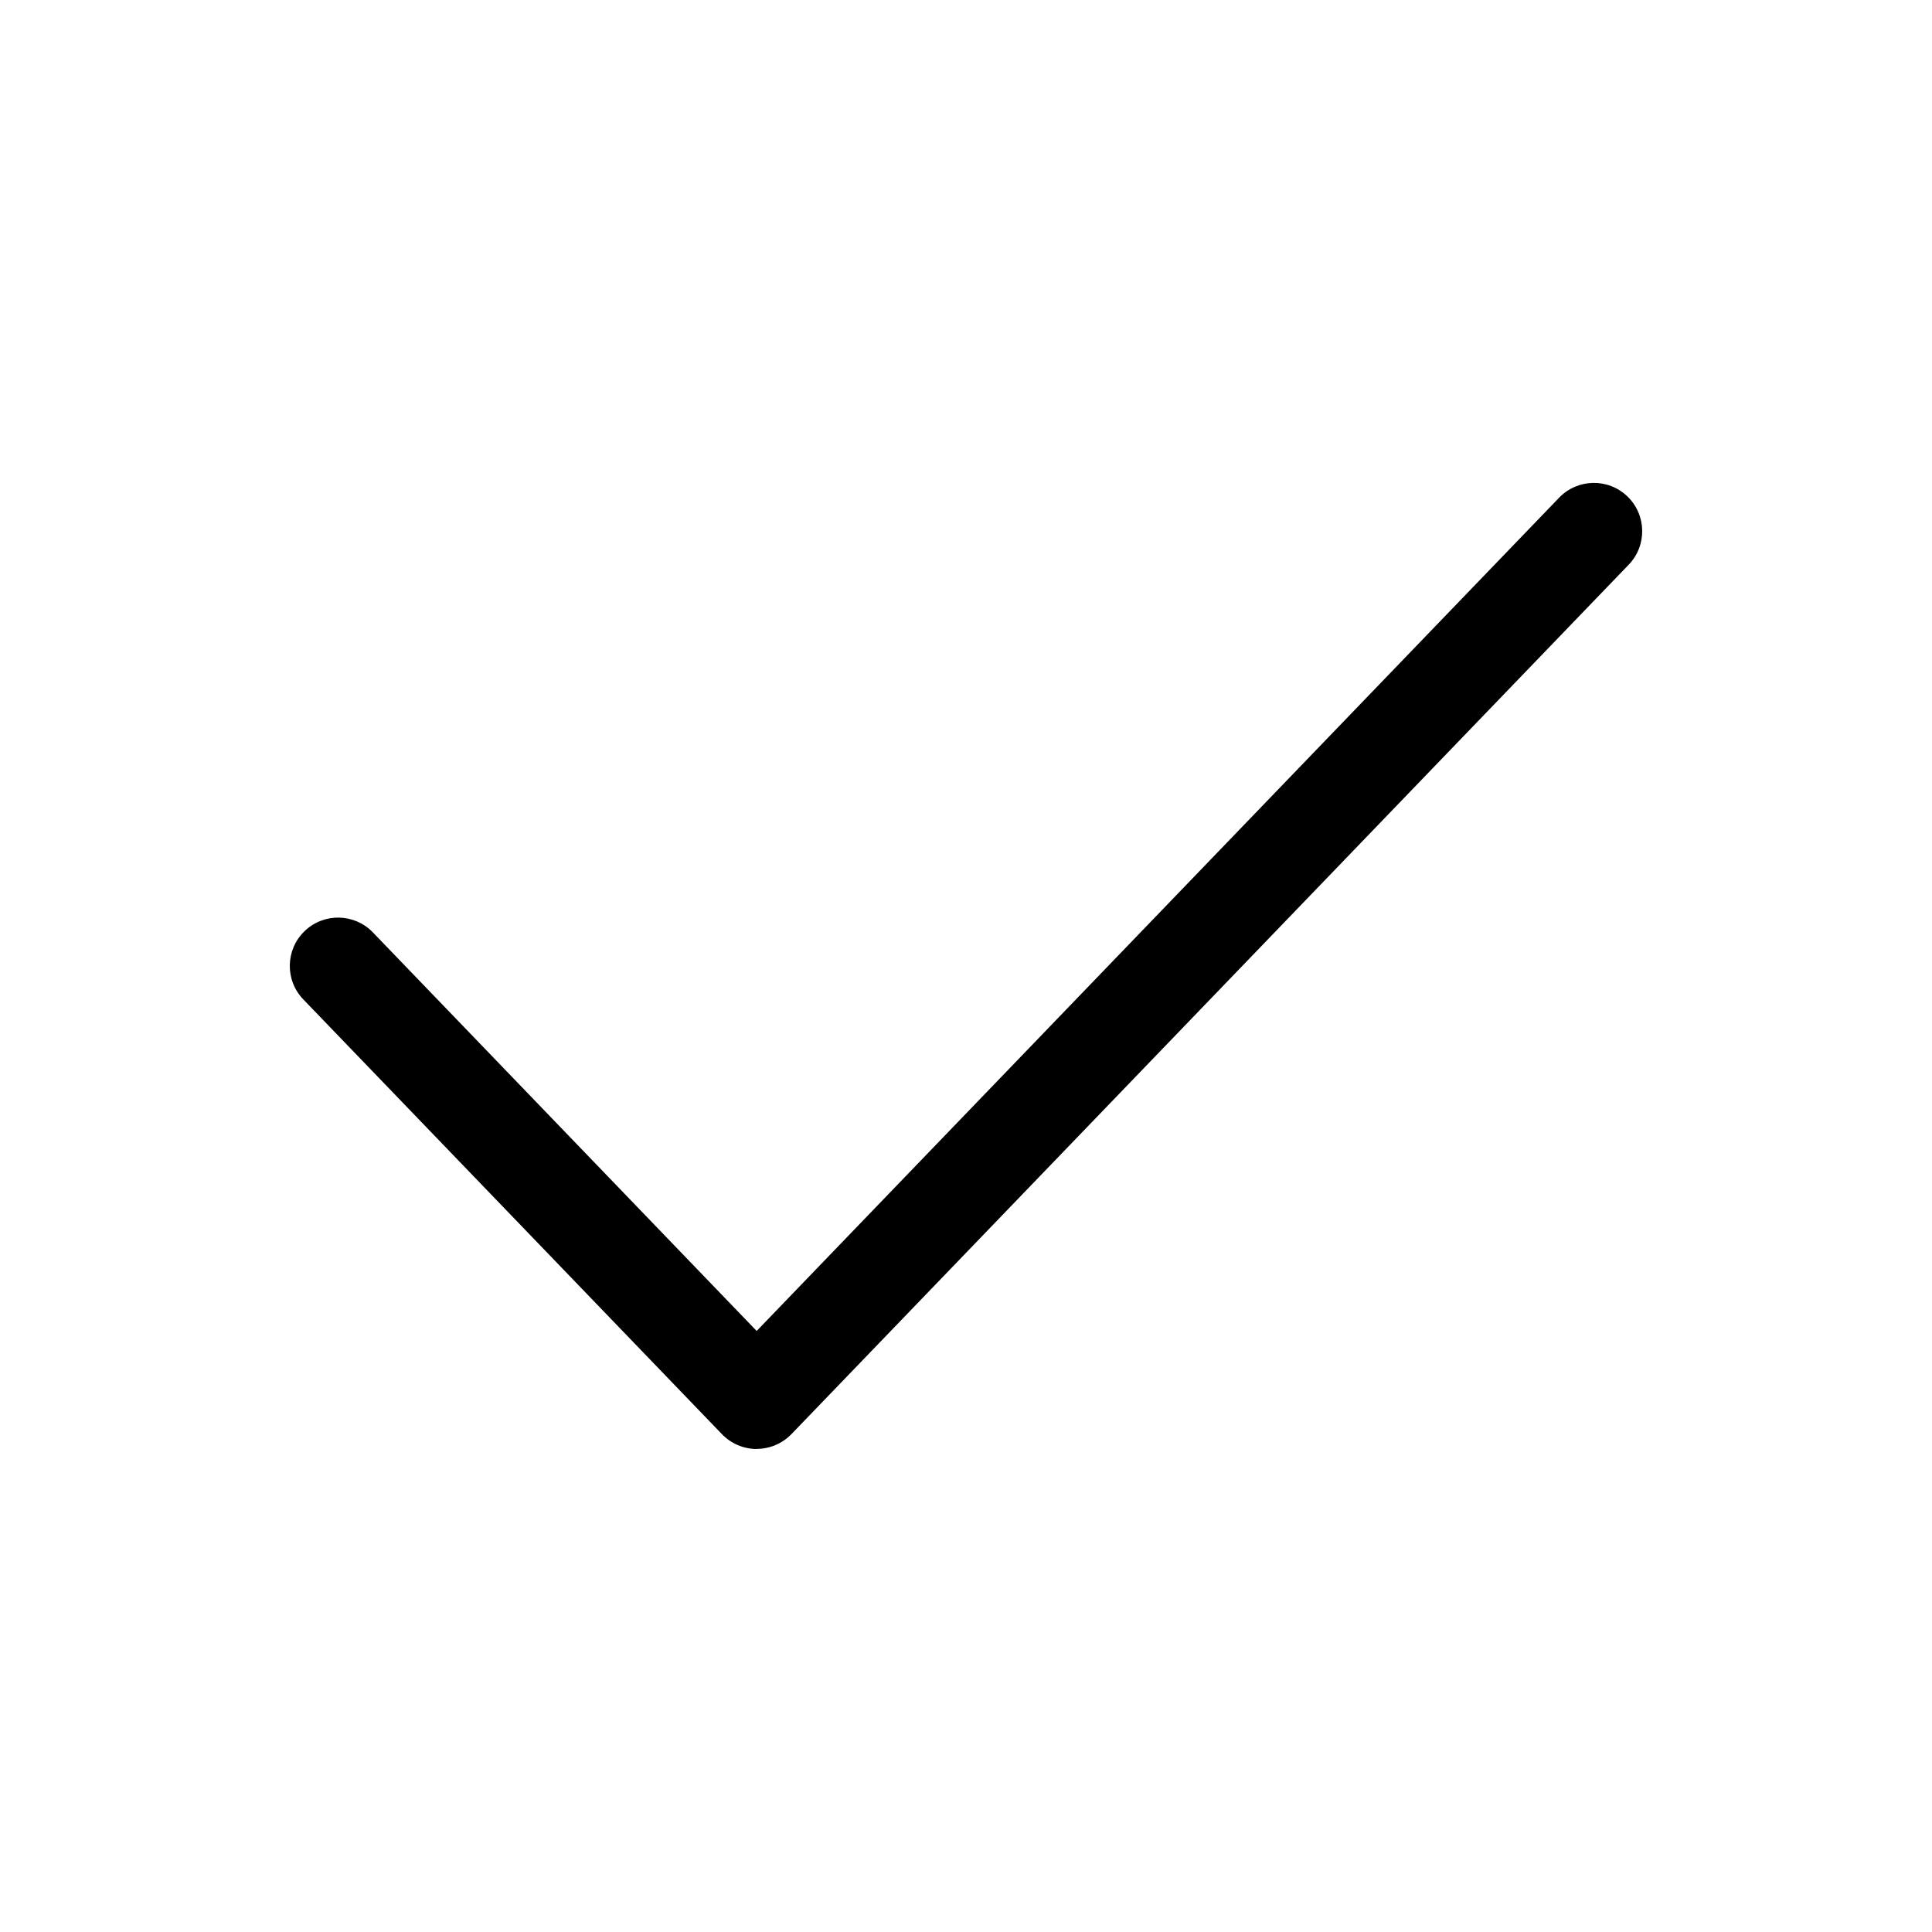
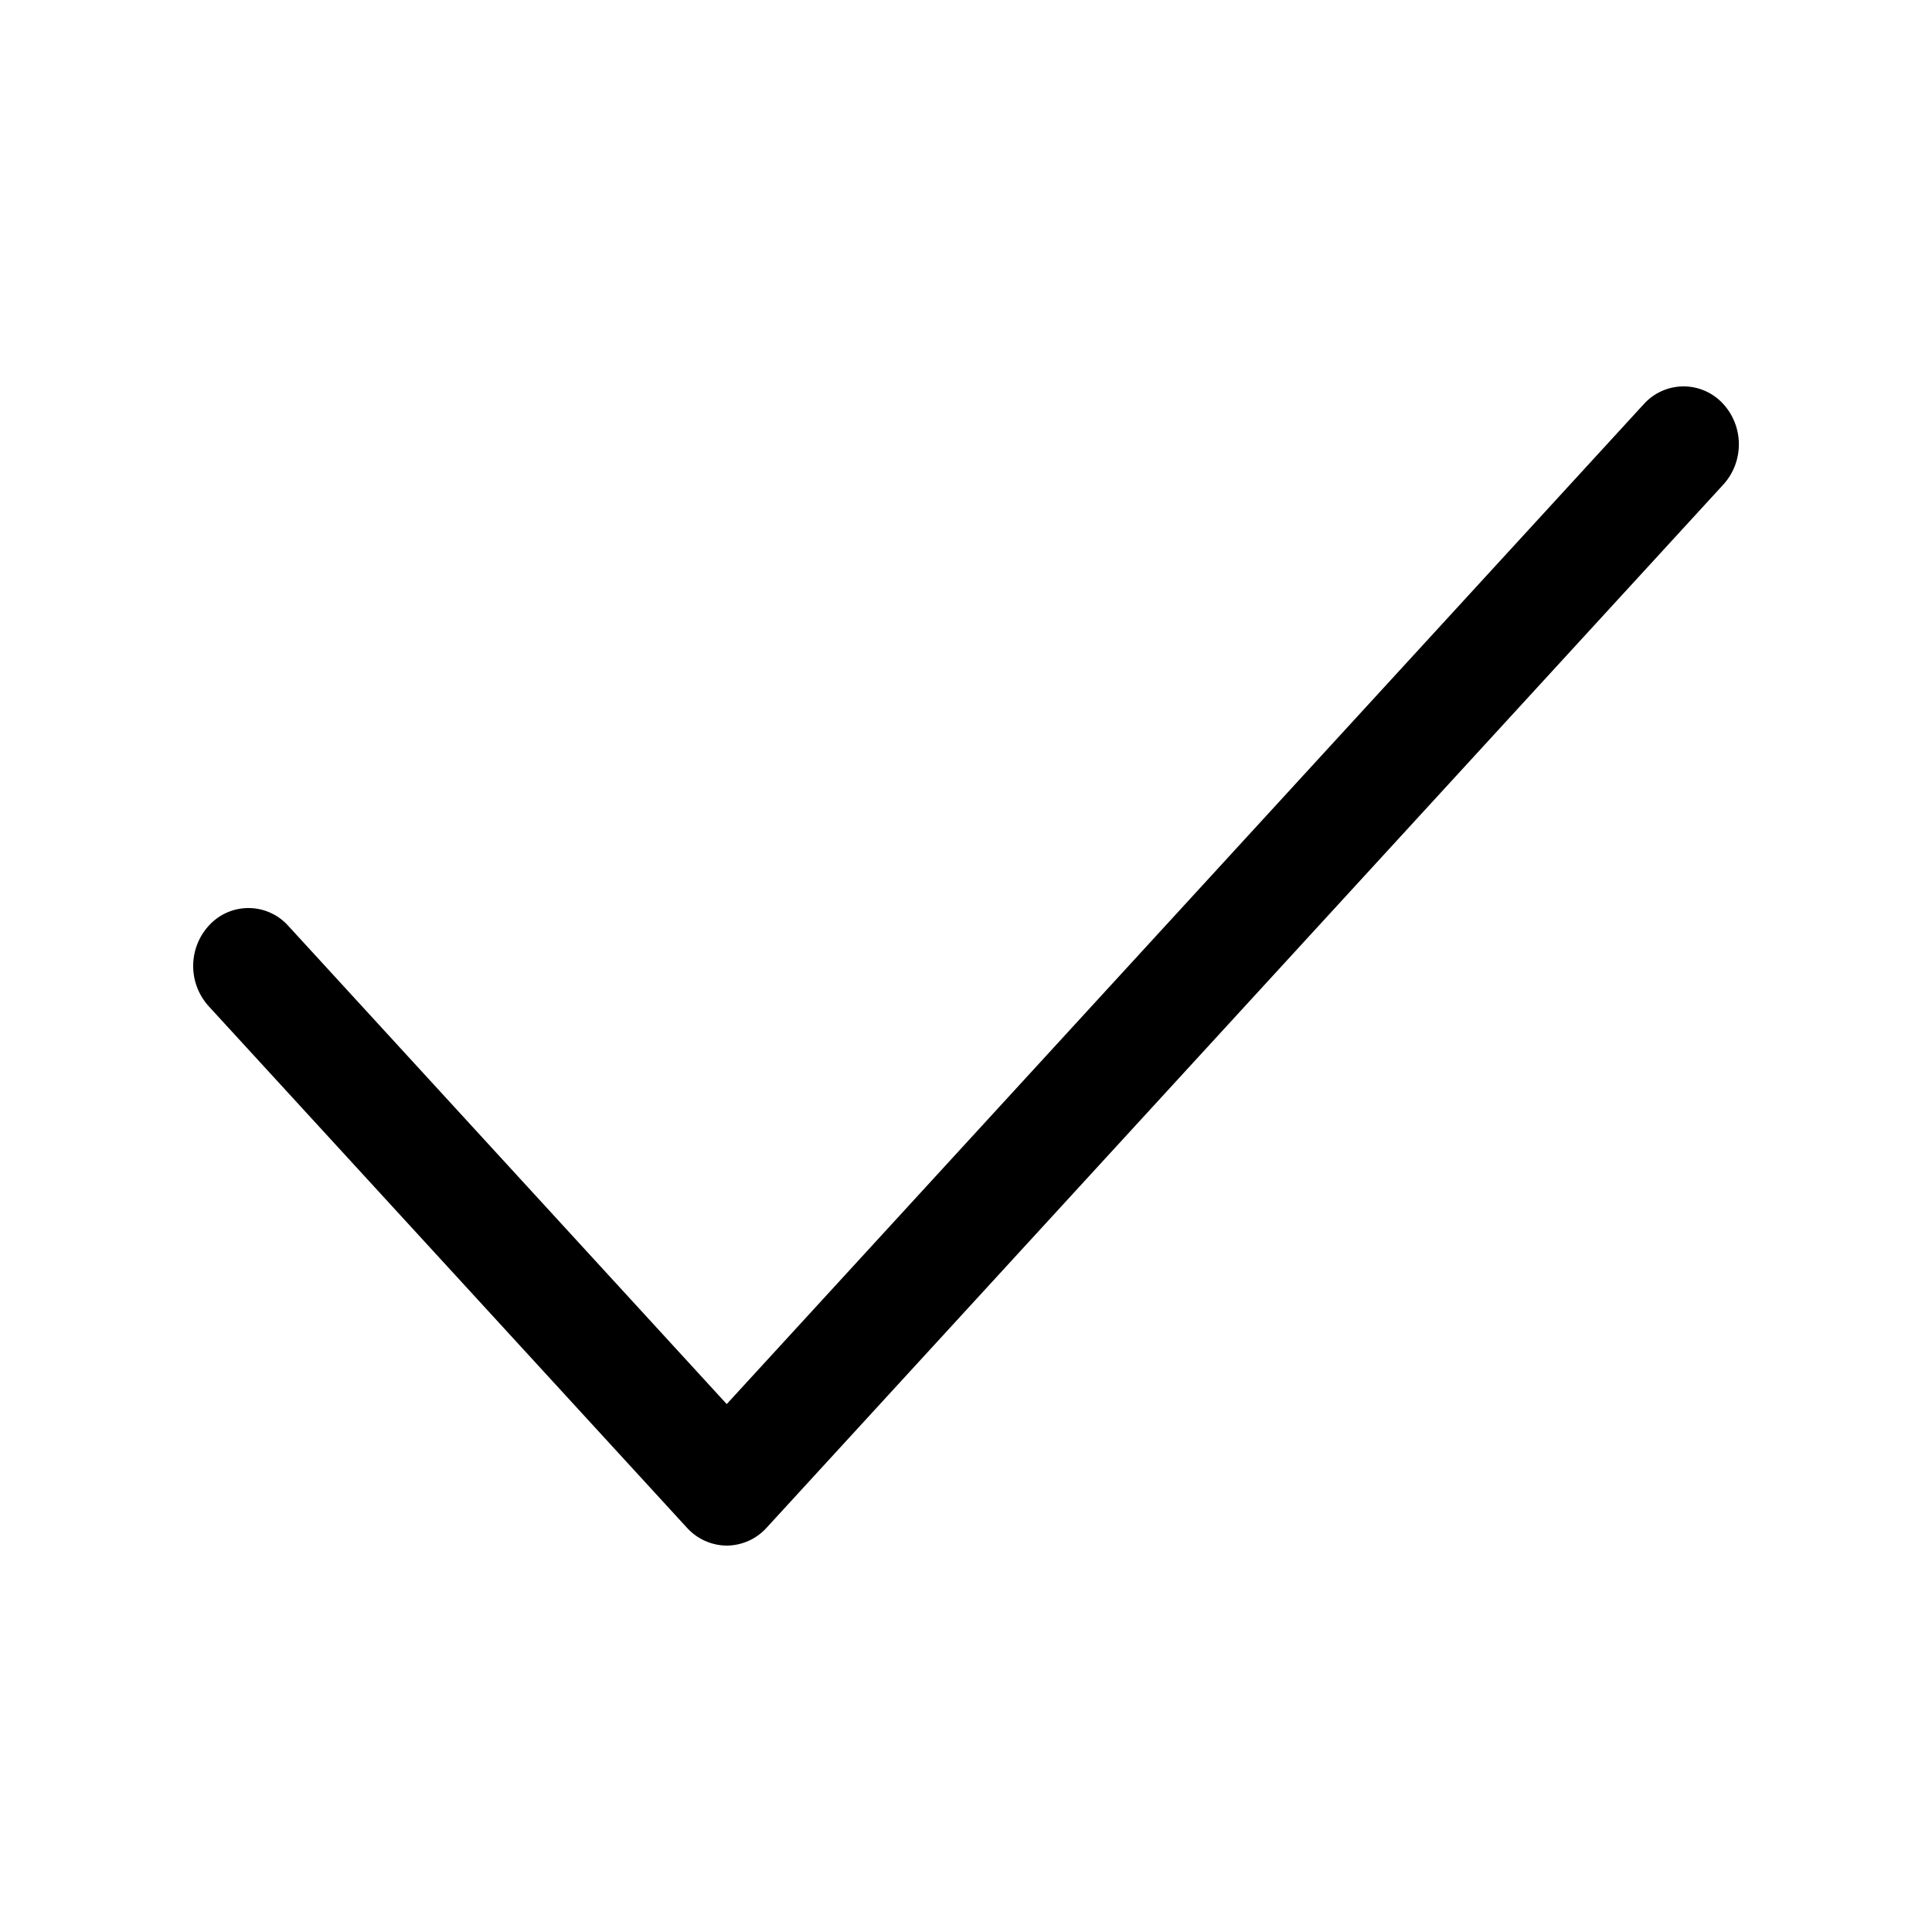
<svg xmlns="http://www.w3.org/2000/svg" width="20" height="20" viewBox="0 0 20 20">
-   <path d="M7.833 15a.502.502 0 0 1-.36-.154l-4.333-4.5a.5.5 0 1 1 .72-.694l3.973 4.126 8.307-8.626a.5.5 0 1 1 .72.694l-8.667 9a.502.502 0 0 1-.36.153" fill-rule="evenodd" />
+   <path d="M7.524 16a.561.561 0 0 1-.412-.184l-4.952-5.4a.62.62 0 0 1 .015-.848.553.553 0 0 1 .808.015l4.54 4.952 9.494-10.352a.554.554 0 0 1 .808-.016.62.62 0 0 1 .015.849l-9.905 10.8a.561.561 0 0 1-.411.184" fill-rule="evenodd" />
</svg>
